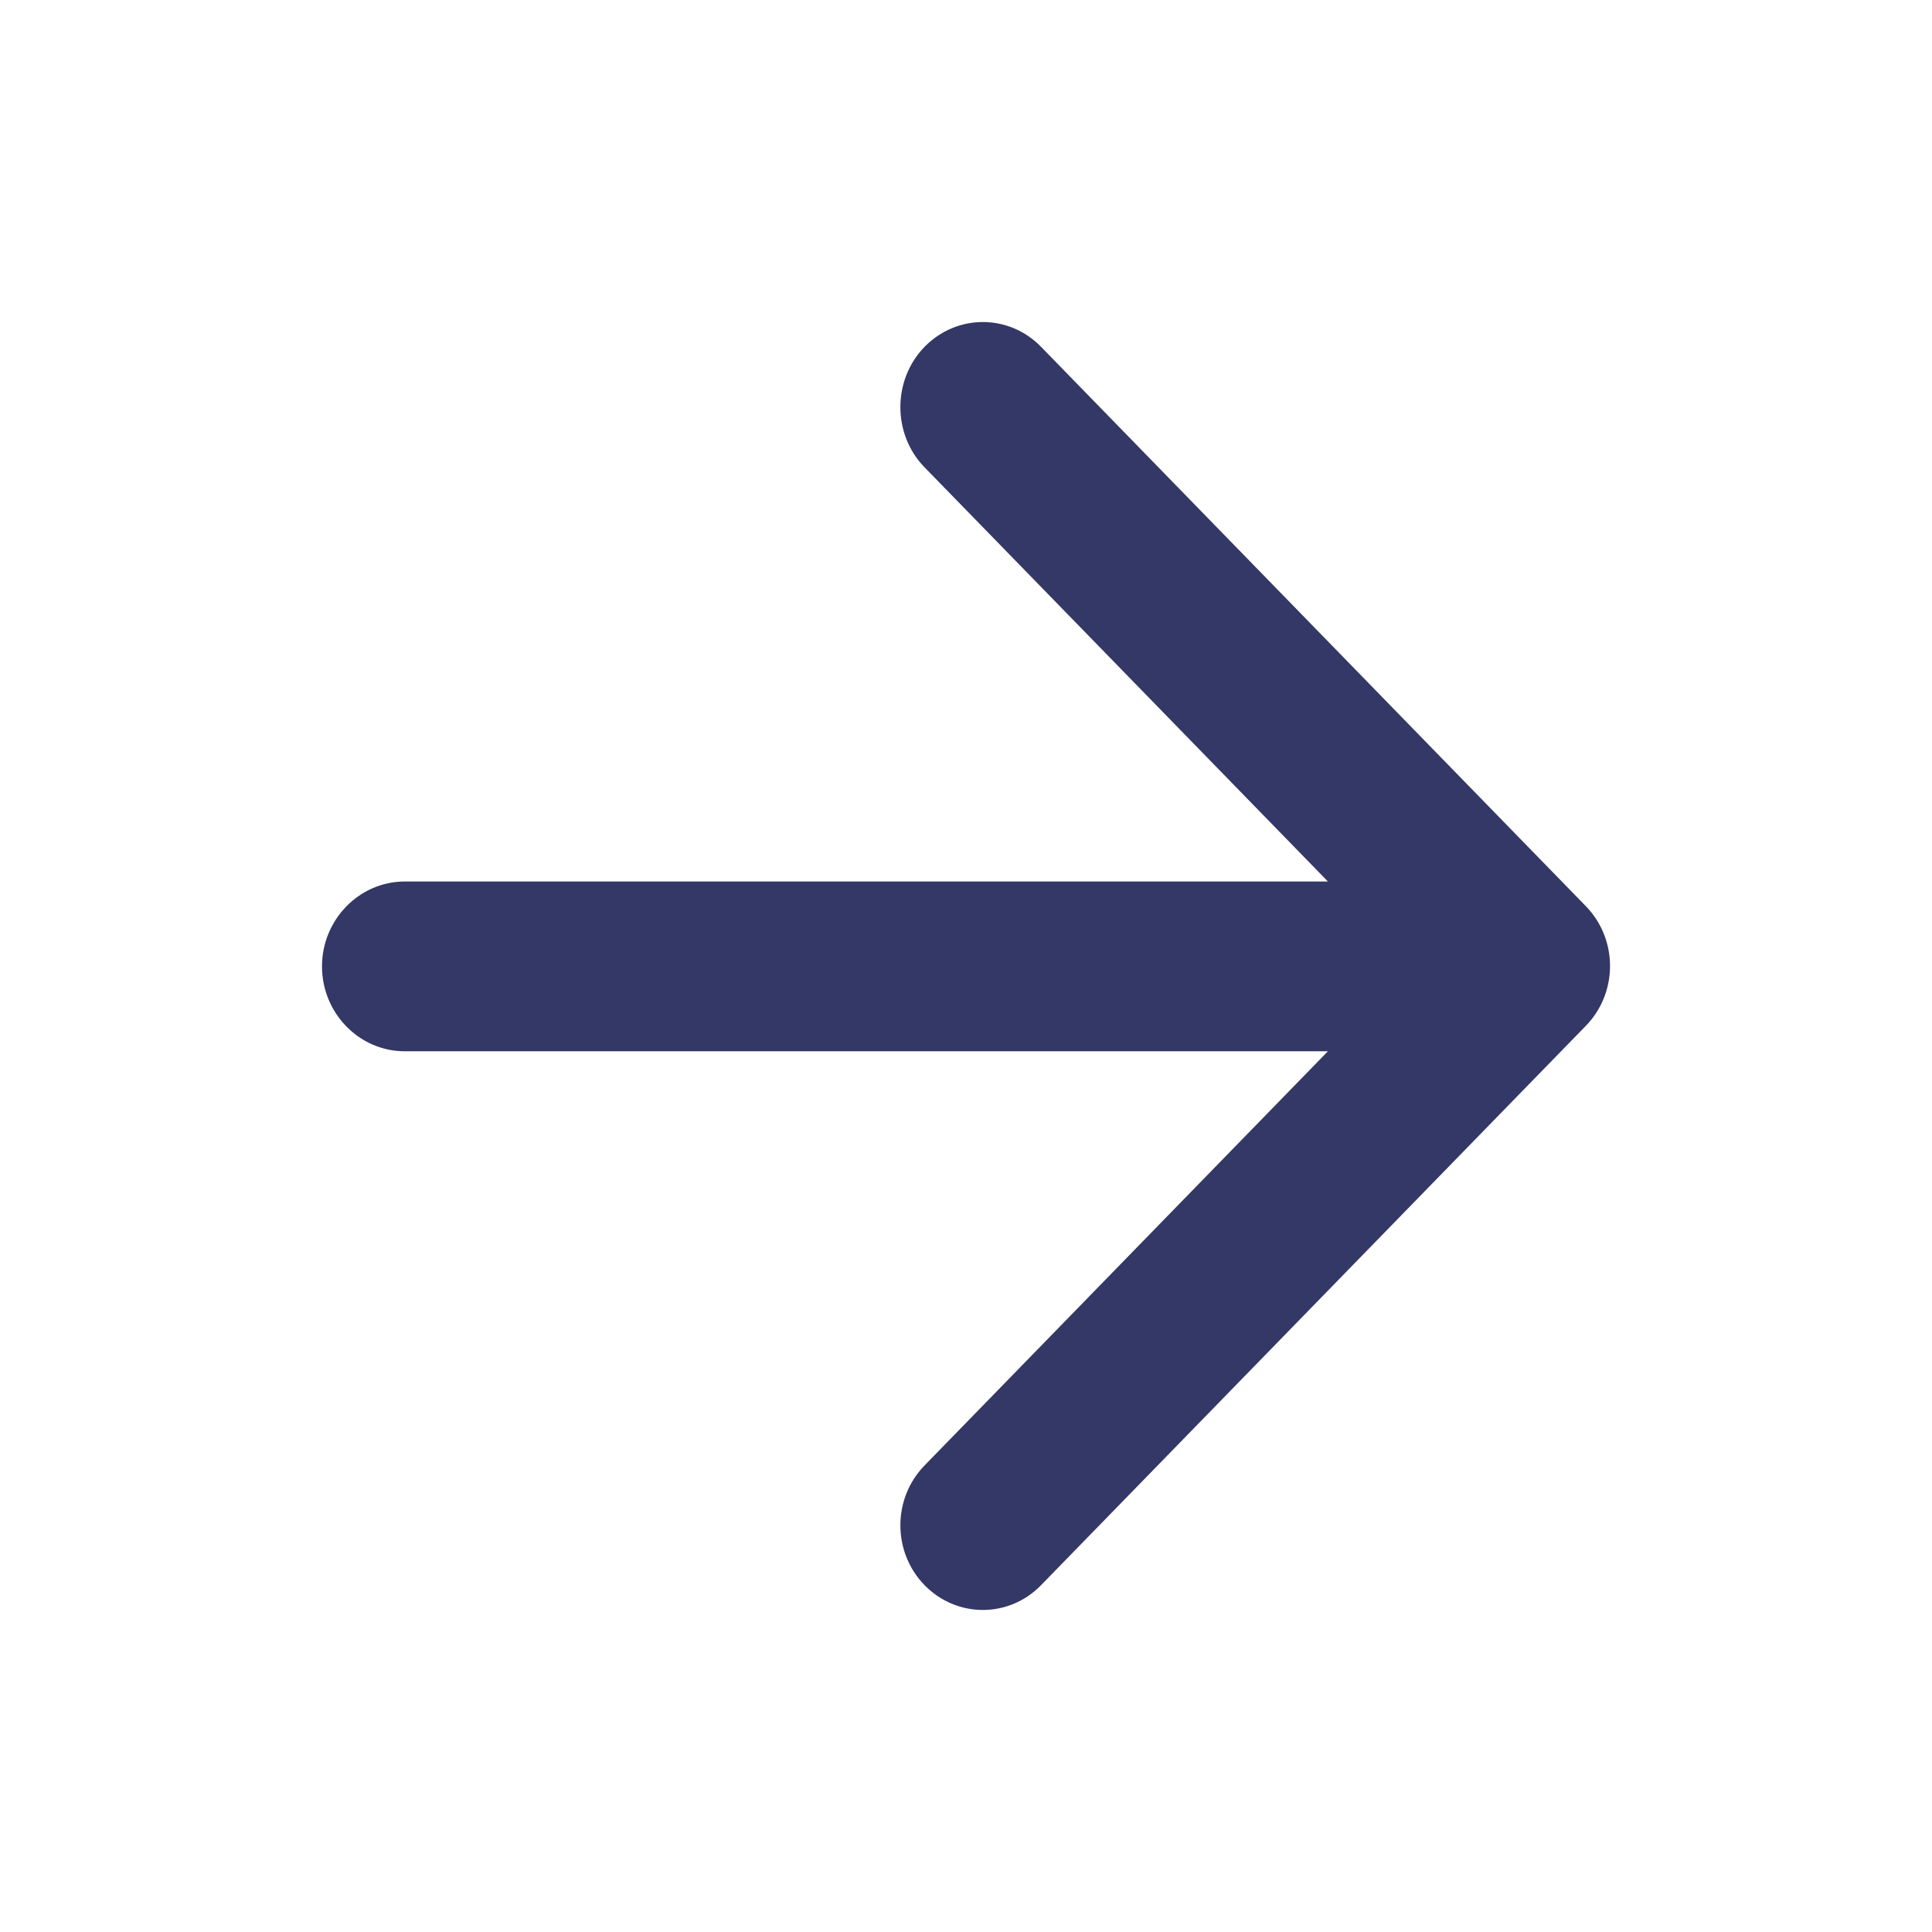
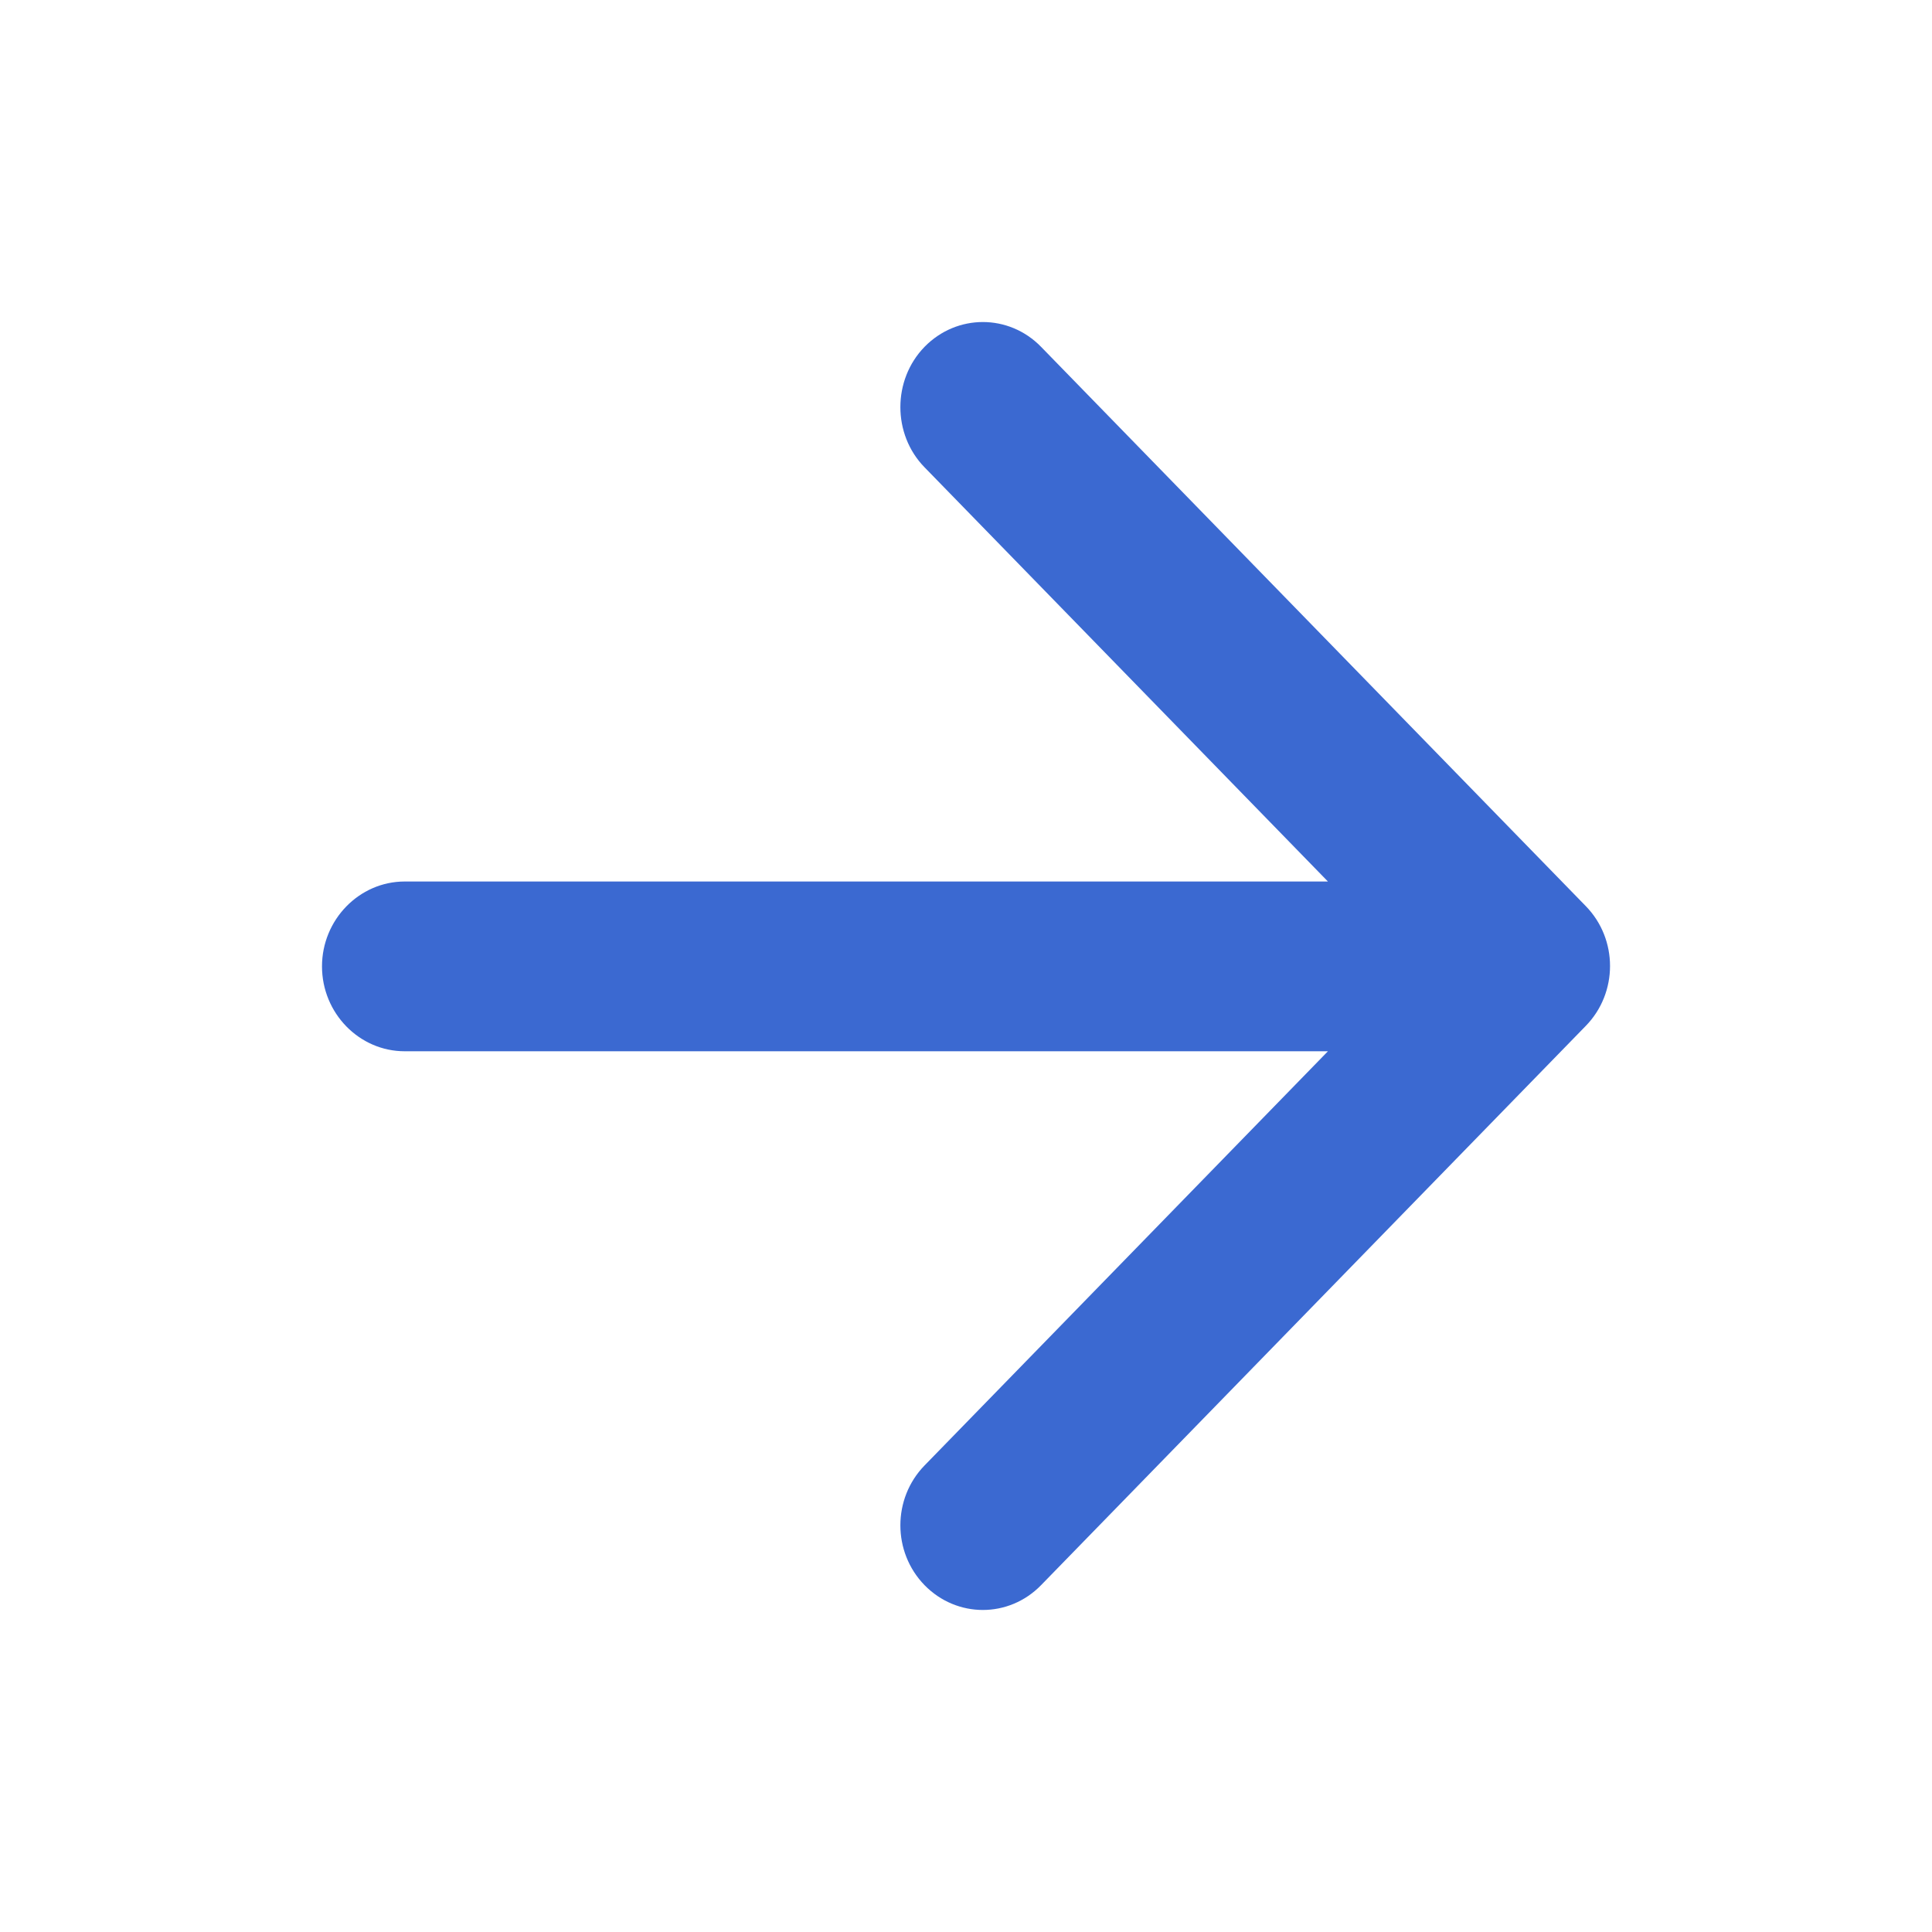
- <svg xmlns="http://www.w3.org/2000/svg" width="24" height="24" viewBox="0 0 15 15" fill="#333866">
+ <svg xmlns="http://www.w3.org/2000/svg" width="24" height="24" viewBox="0 0 15 15" fill="#3B69D1">
  <path d="M3.142 6.844H10.31L7.178 3.628C6.928 3.372 6.928 2.95 7.178 2.693C7.429 2.436 7.833 2.436 8.083 2.693L12.312 7.035C12.563 7.292 12.563 7.708 12.312 7.965L8.083 12.307C7.833 12.564 7.429 12.564 7.178 12.307C6.928 12.05 6.928 11.635 7.178 11.378L10.31 8.162H3.142C2.789 8.162 2.5 7.866 2.5 7.503C2.5 7.141 2.789 6.844 3.142 6.844Z" fill="inherit" />
</svg>
